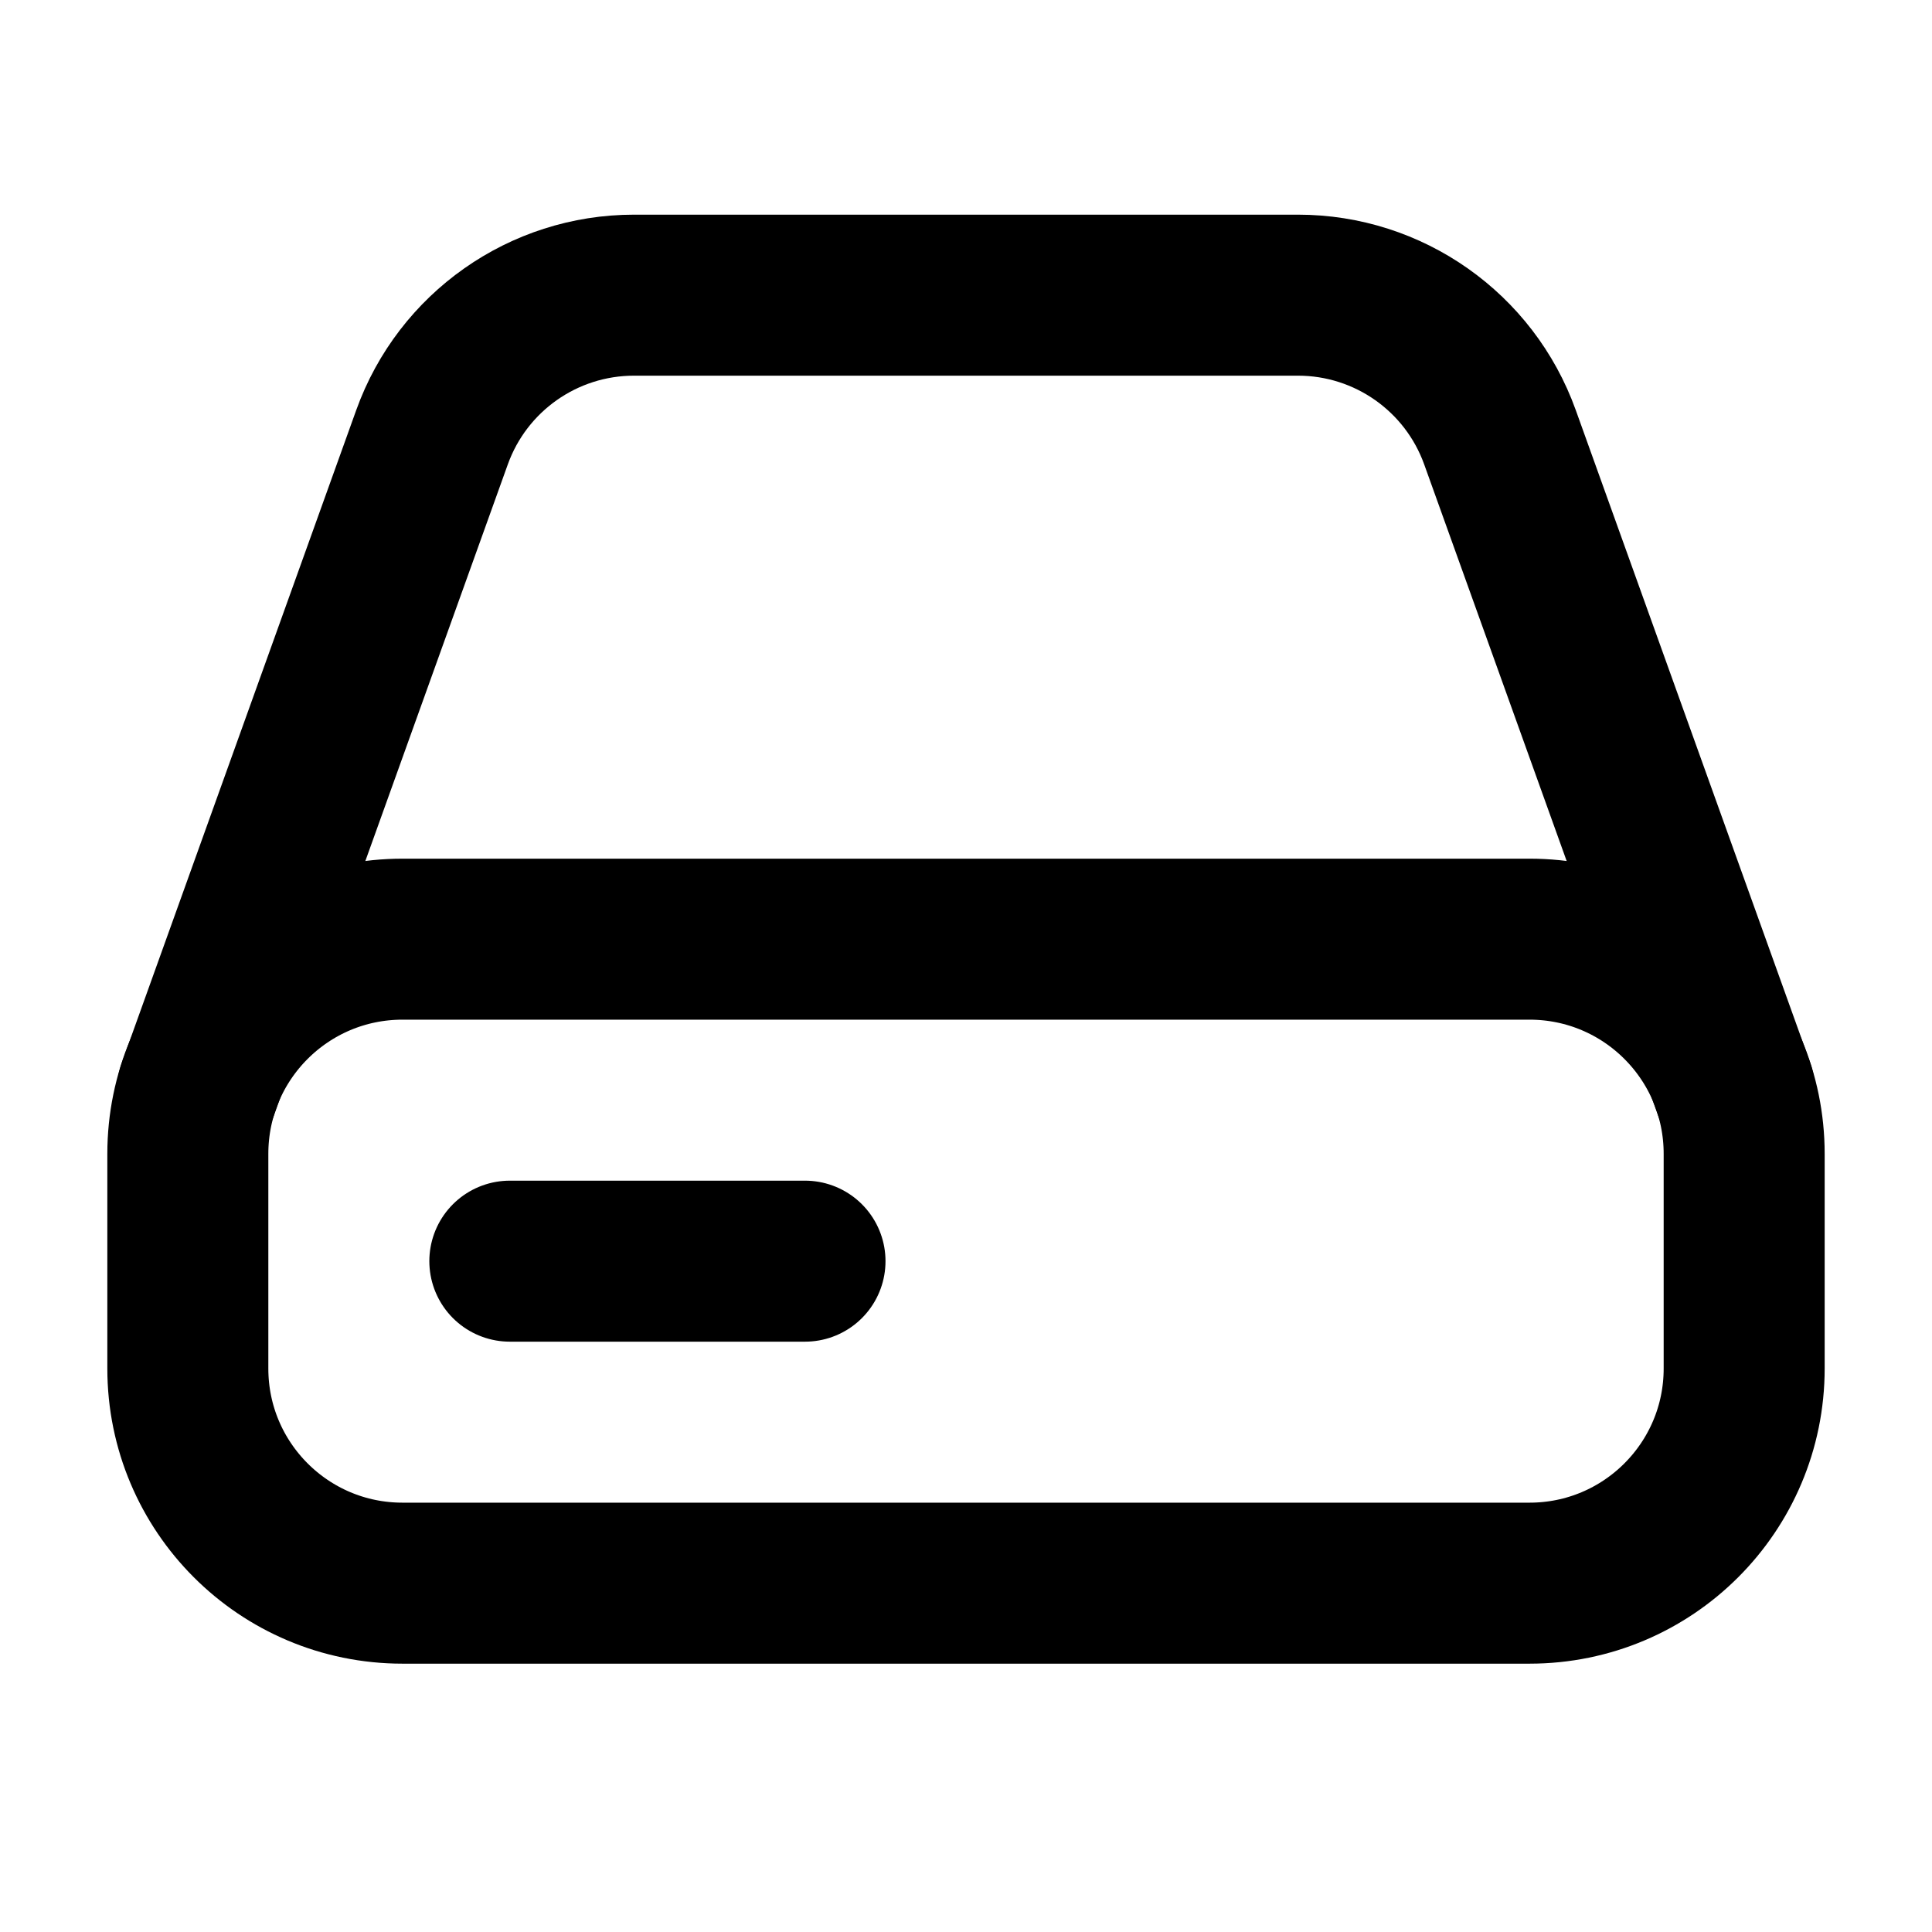
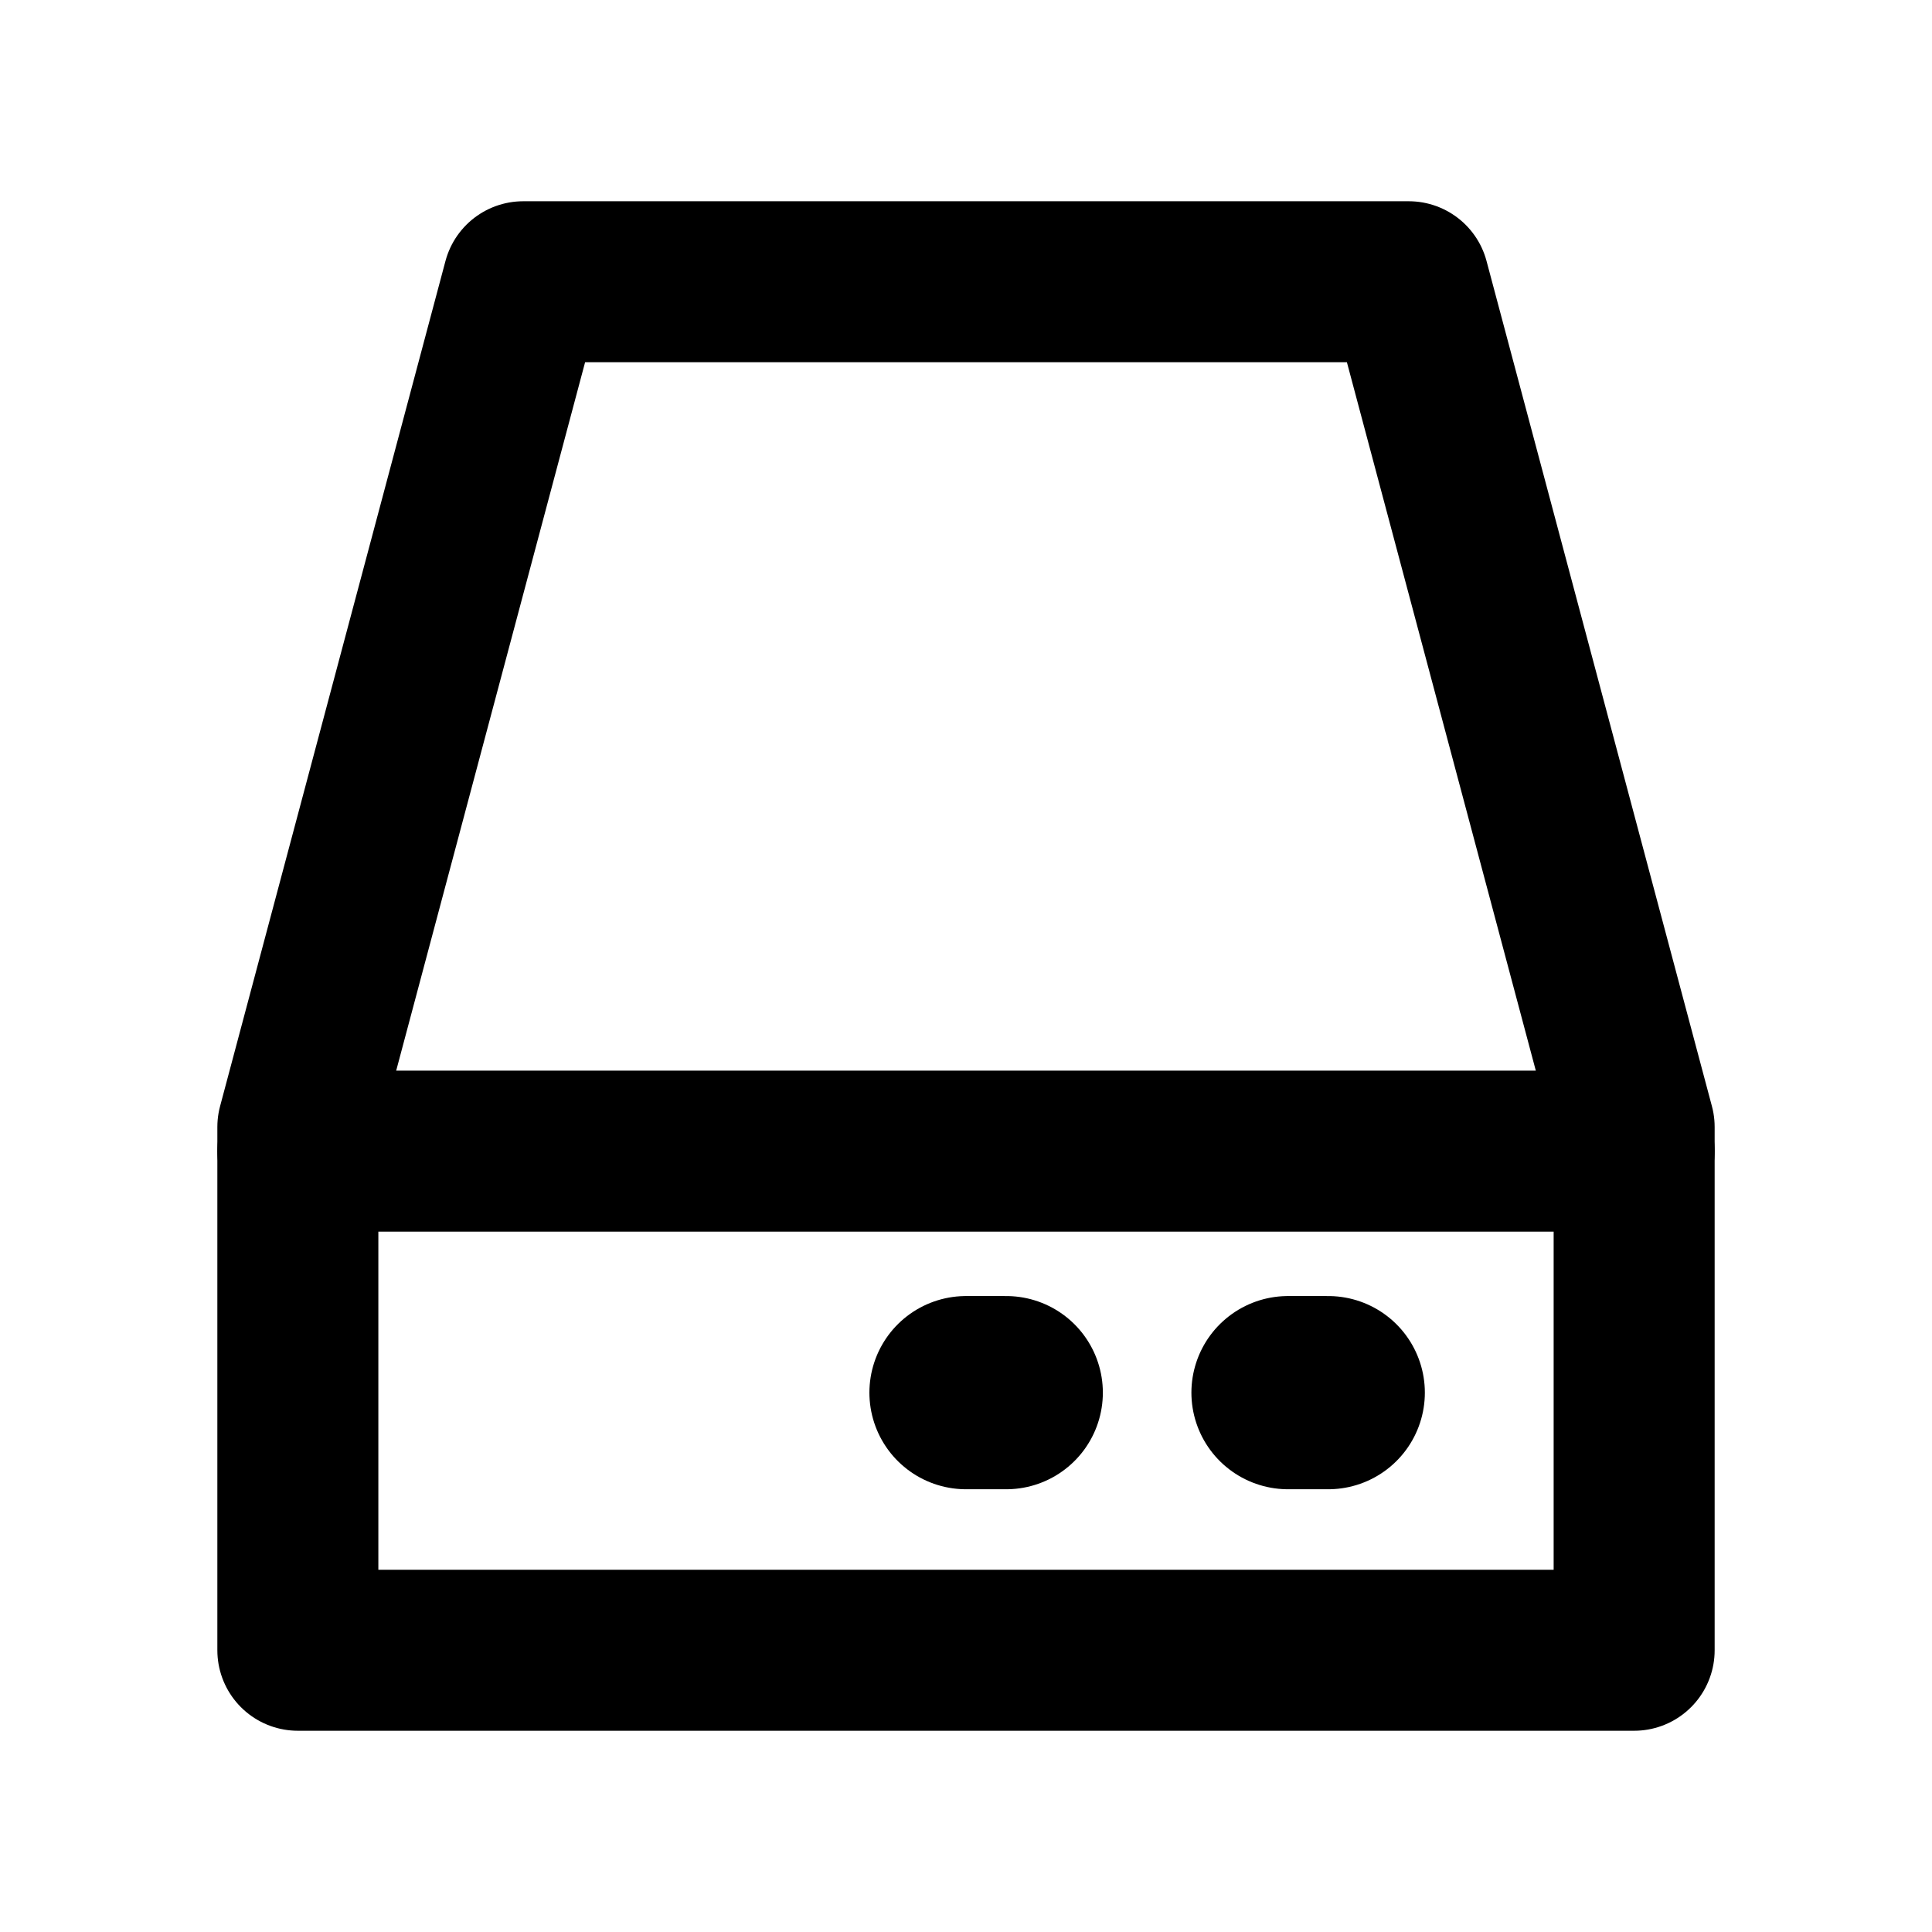
- <svg xmlns="http://www.w3.org/2000/svg" width="18" height="18" view-box="0 0 18 18" fill="none">
-   <path d="M14.25 8.75H3.75C2.645 8.75 1.75 9.645 1.75 10.75V12.75C1.75 13.855 2.645 14.75 3.75 14.75H14.25C15.355 14.75 16.25 13.855 16.25 12.75V10.75C16.25 9.645 15.355 8.75 14.25 8.75Z" stroke="currentColor" stroke-width="1.5" stroke-linecap="round" stroke-linejoin="round" fill="none" />
-   <path d="M1.841 10.154L4.025 4.074C4.31 3.28 5.063 2.75 5.907 2.75H12.093C12.937 2.75 13.69 3.28 13.975 4.074L16.159 10.154" stroke="currentColor" stroke-width="1.5" stroke-linecap="round" stroke-linejoin="round" fill="none" />
-   <path d="M4.75 11.75H7.5" stroke="currentColor" stroke-width="1.5" stroke-linecap="round" stroke-linejoin="round" fill="none" />
+ <svg xmlns="http://www.w3.org/2000/svg" width="24" height="24" viewBox="0 0 24 24" fill="none" stroke="currentColor" stroke-width="2" stroke-linecap="round" stroke-linejoin="round">
+   <path d="M6.5 3.5h11l2.8 10.5v6.5H3.7V14z" />
+   <path d="M3.7 14.3h16.6" />
+   <path d="M12 17.3h.5M16 17.3h.5" stroke-width="2.4" />
</svg>
